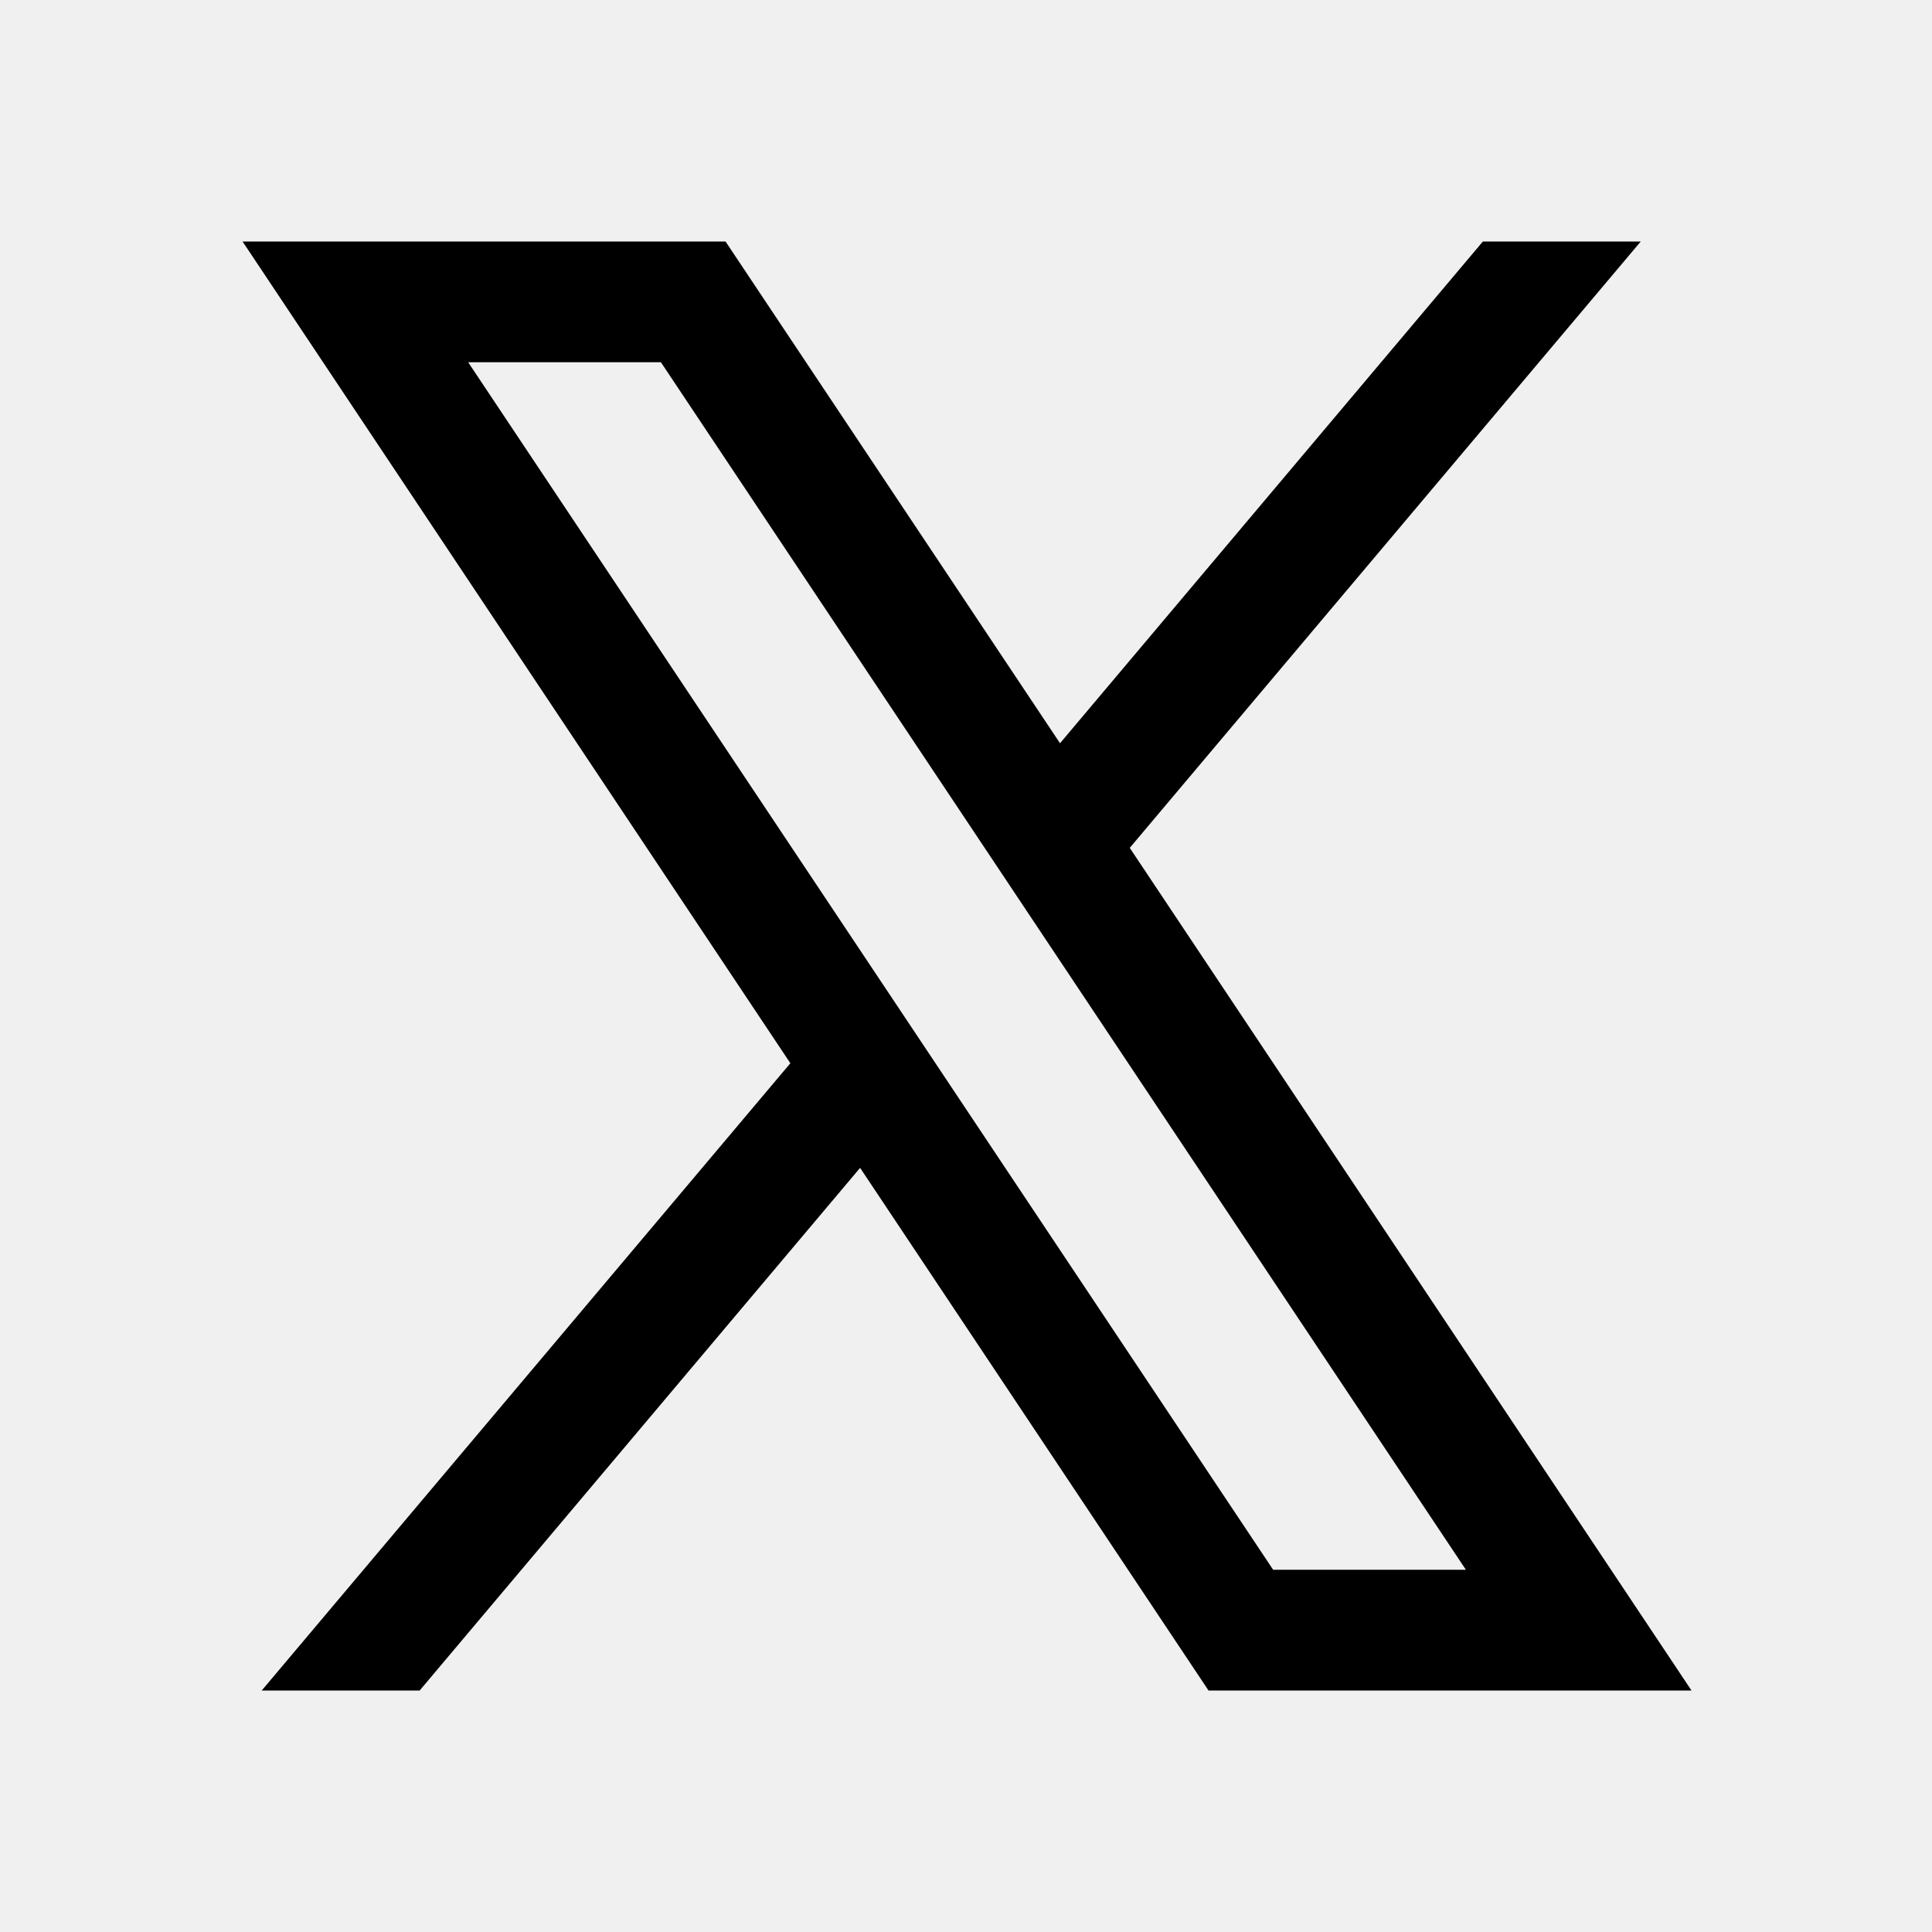
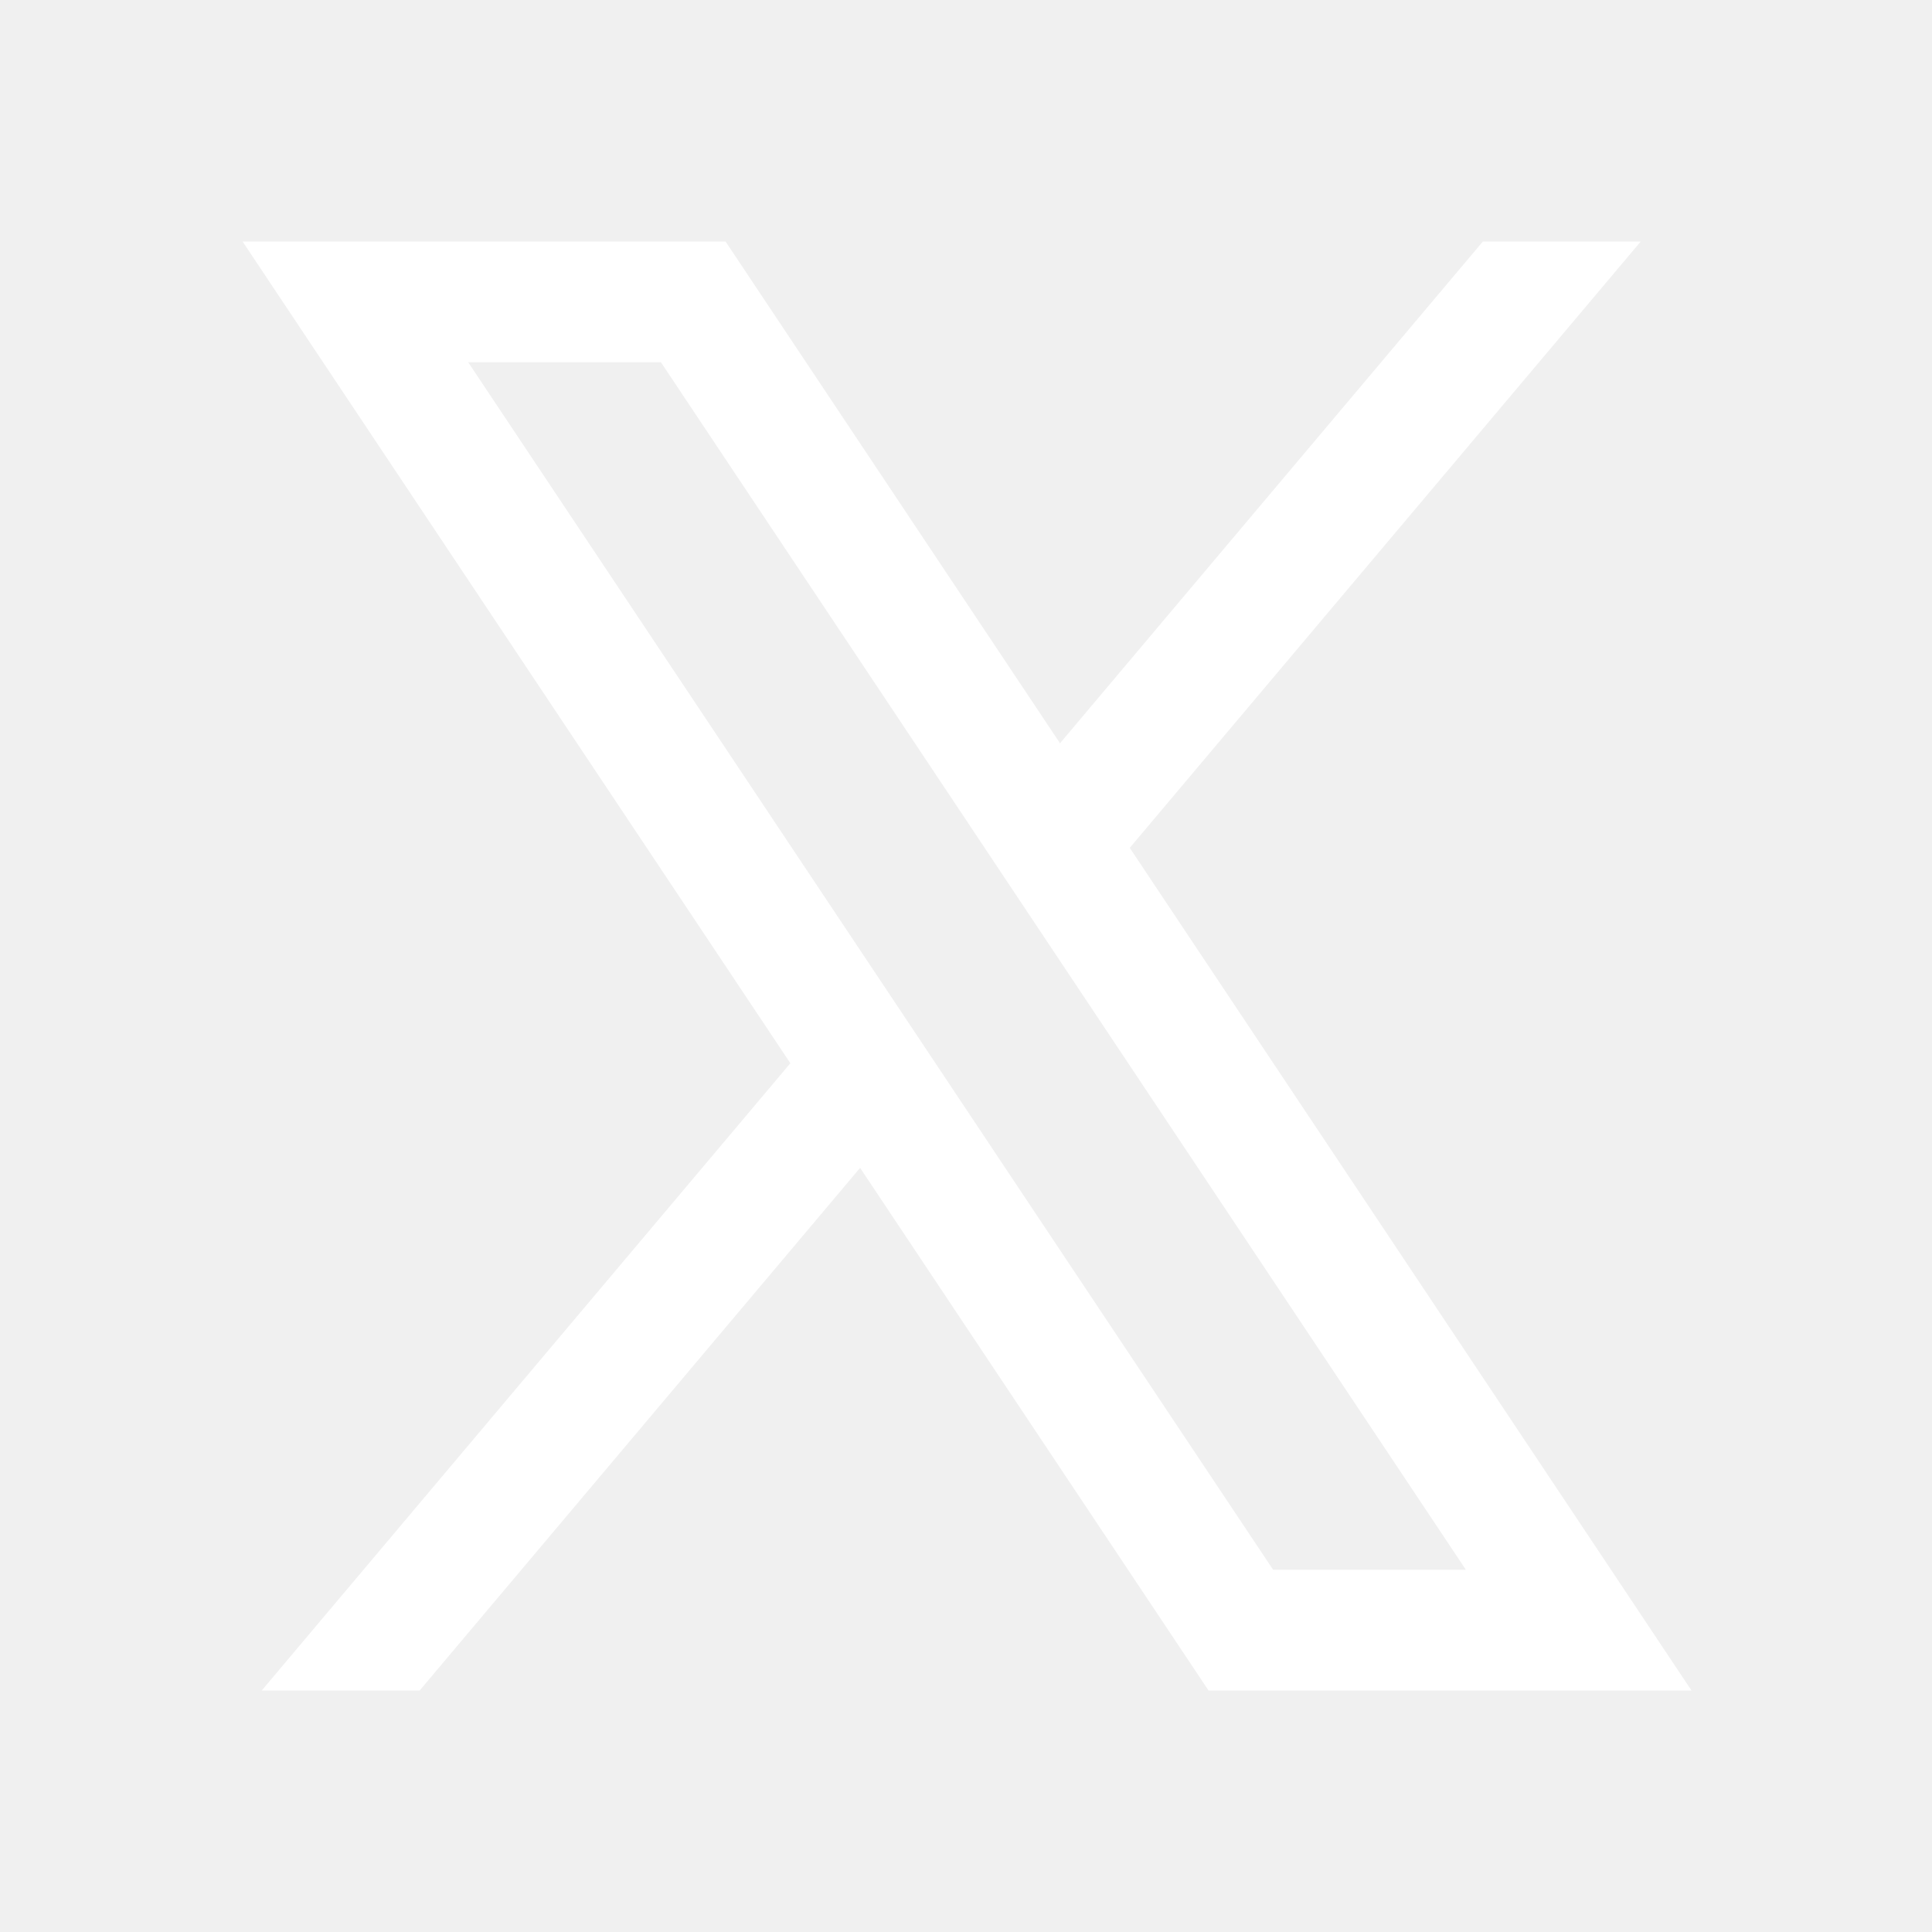
<svg xmlns="http://www.w3.org/2000/svg" version="1.1" baseProfile="basic" id="Layer_1" x="0px" y="0px" viewBox="0 0 32 32" xml:space="preserve">
-   <polygon style="fill:none;stroke:#000000;stroke-width:2;stroke-miterlimit:10;" points="20.552,27 5.886,5 11.482,5 26.148,27 " />
+   <polygon style="fill:none;stroke:#ffffff;stroke-width:2;stroke-miterlimit:10;" points="20.552,27 5.886,5 11.482,5 26.148,27 " />
  <g>
-     <polygon points="13.762,16.814 4.335,28 6.951,28 14.917,18.547  " />
-     <polygon points="24.561,4 16.886,13.107 18.041,14.84 27.176,4  " />
+     <polygon style="fill:#fff" points="13.762,16.814 4.335,28 6.951,28 14.917,18.547  " />
+     <polygon style="fill:#fff" points="24.561,4 16.886,13.107 18.041,14.84 27.176,4  " />
  </g>
</svg>
